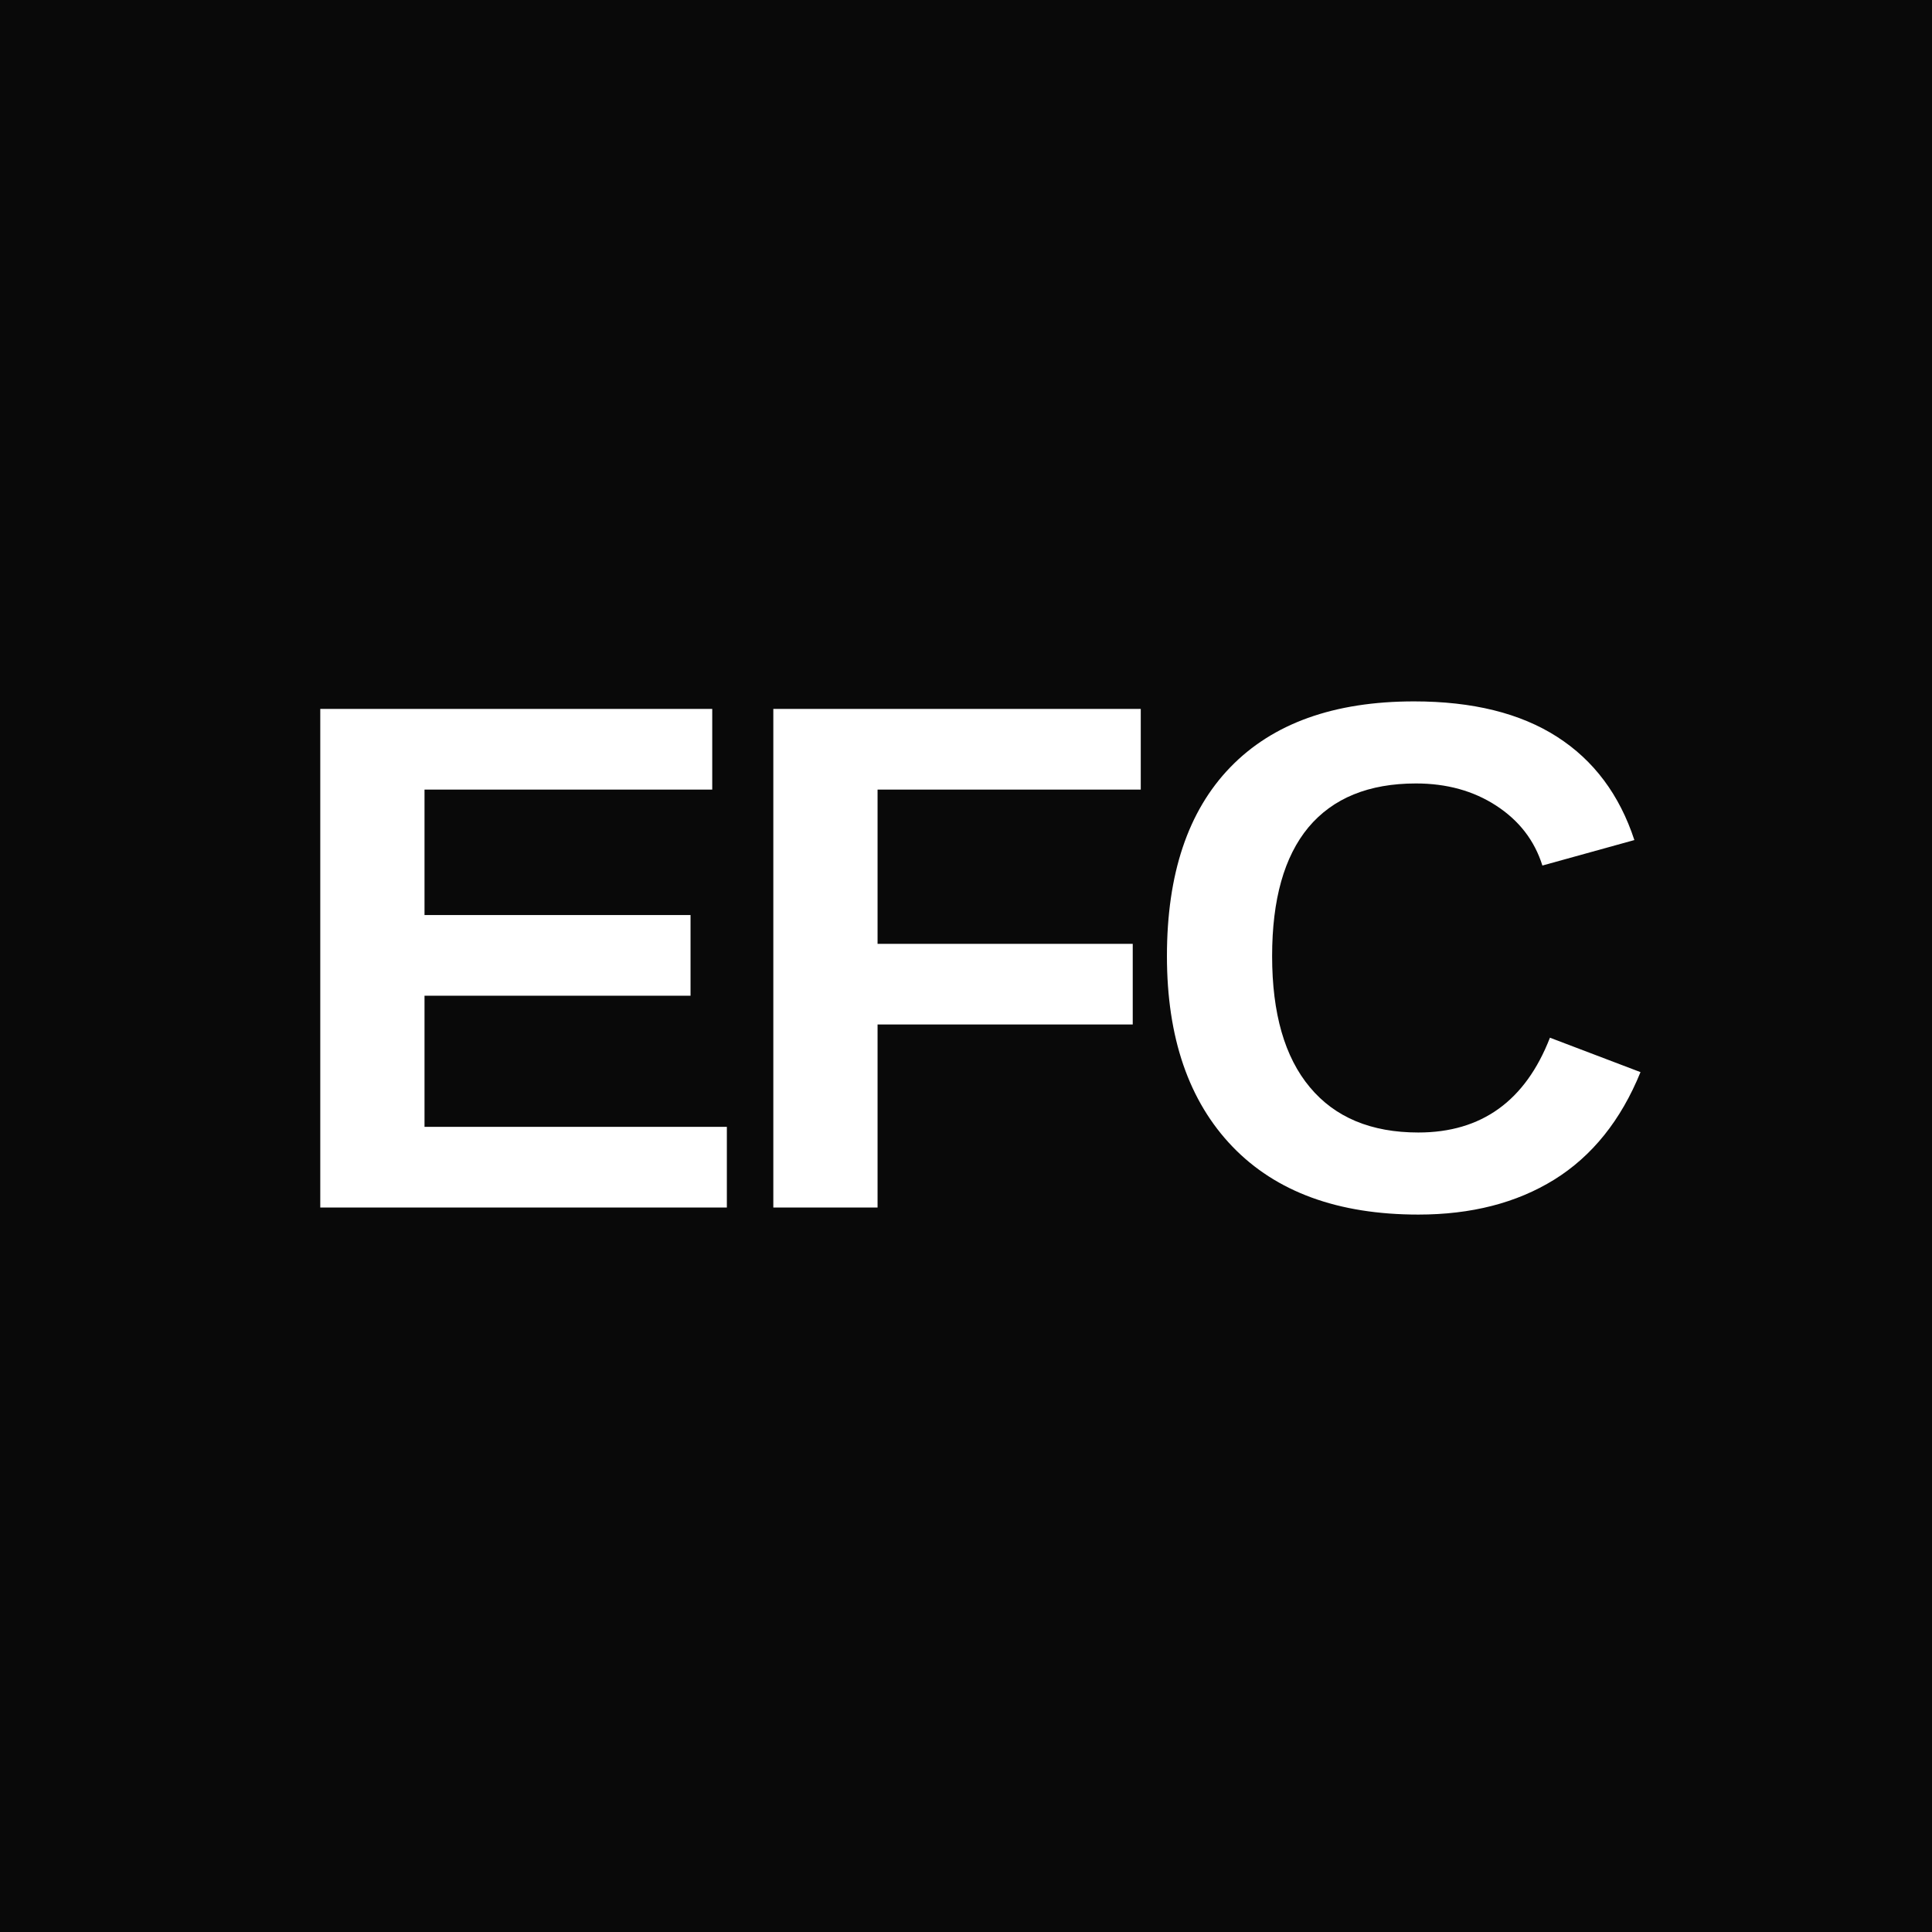
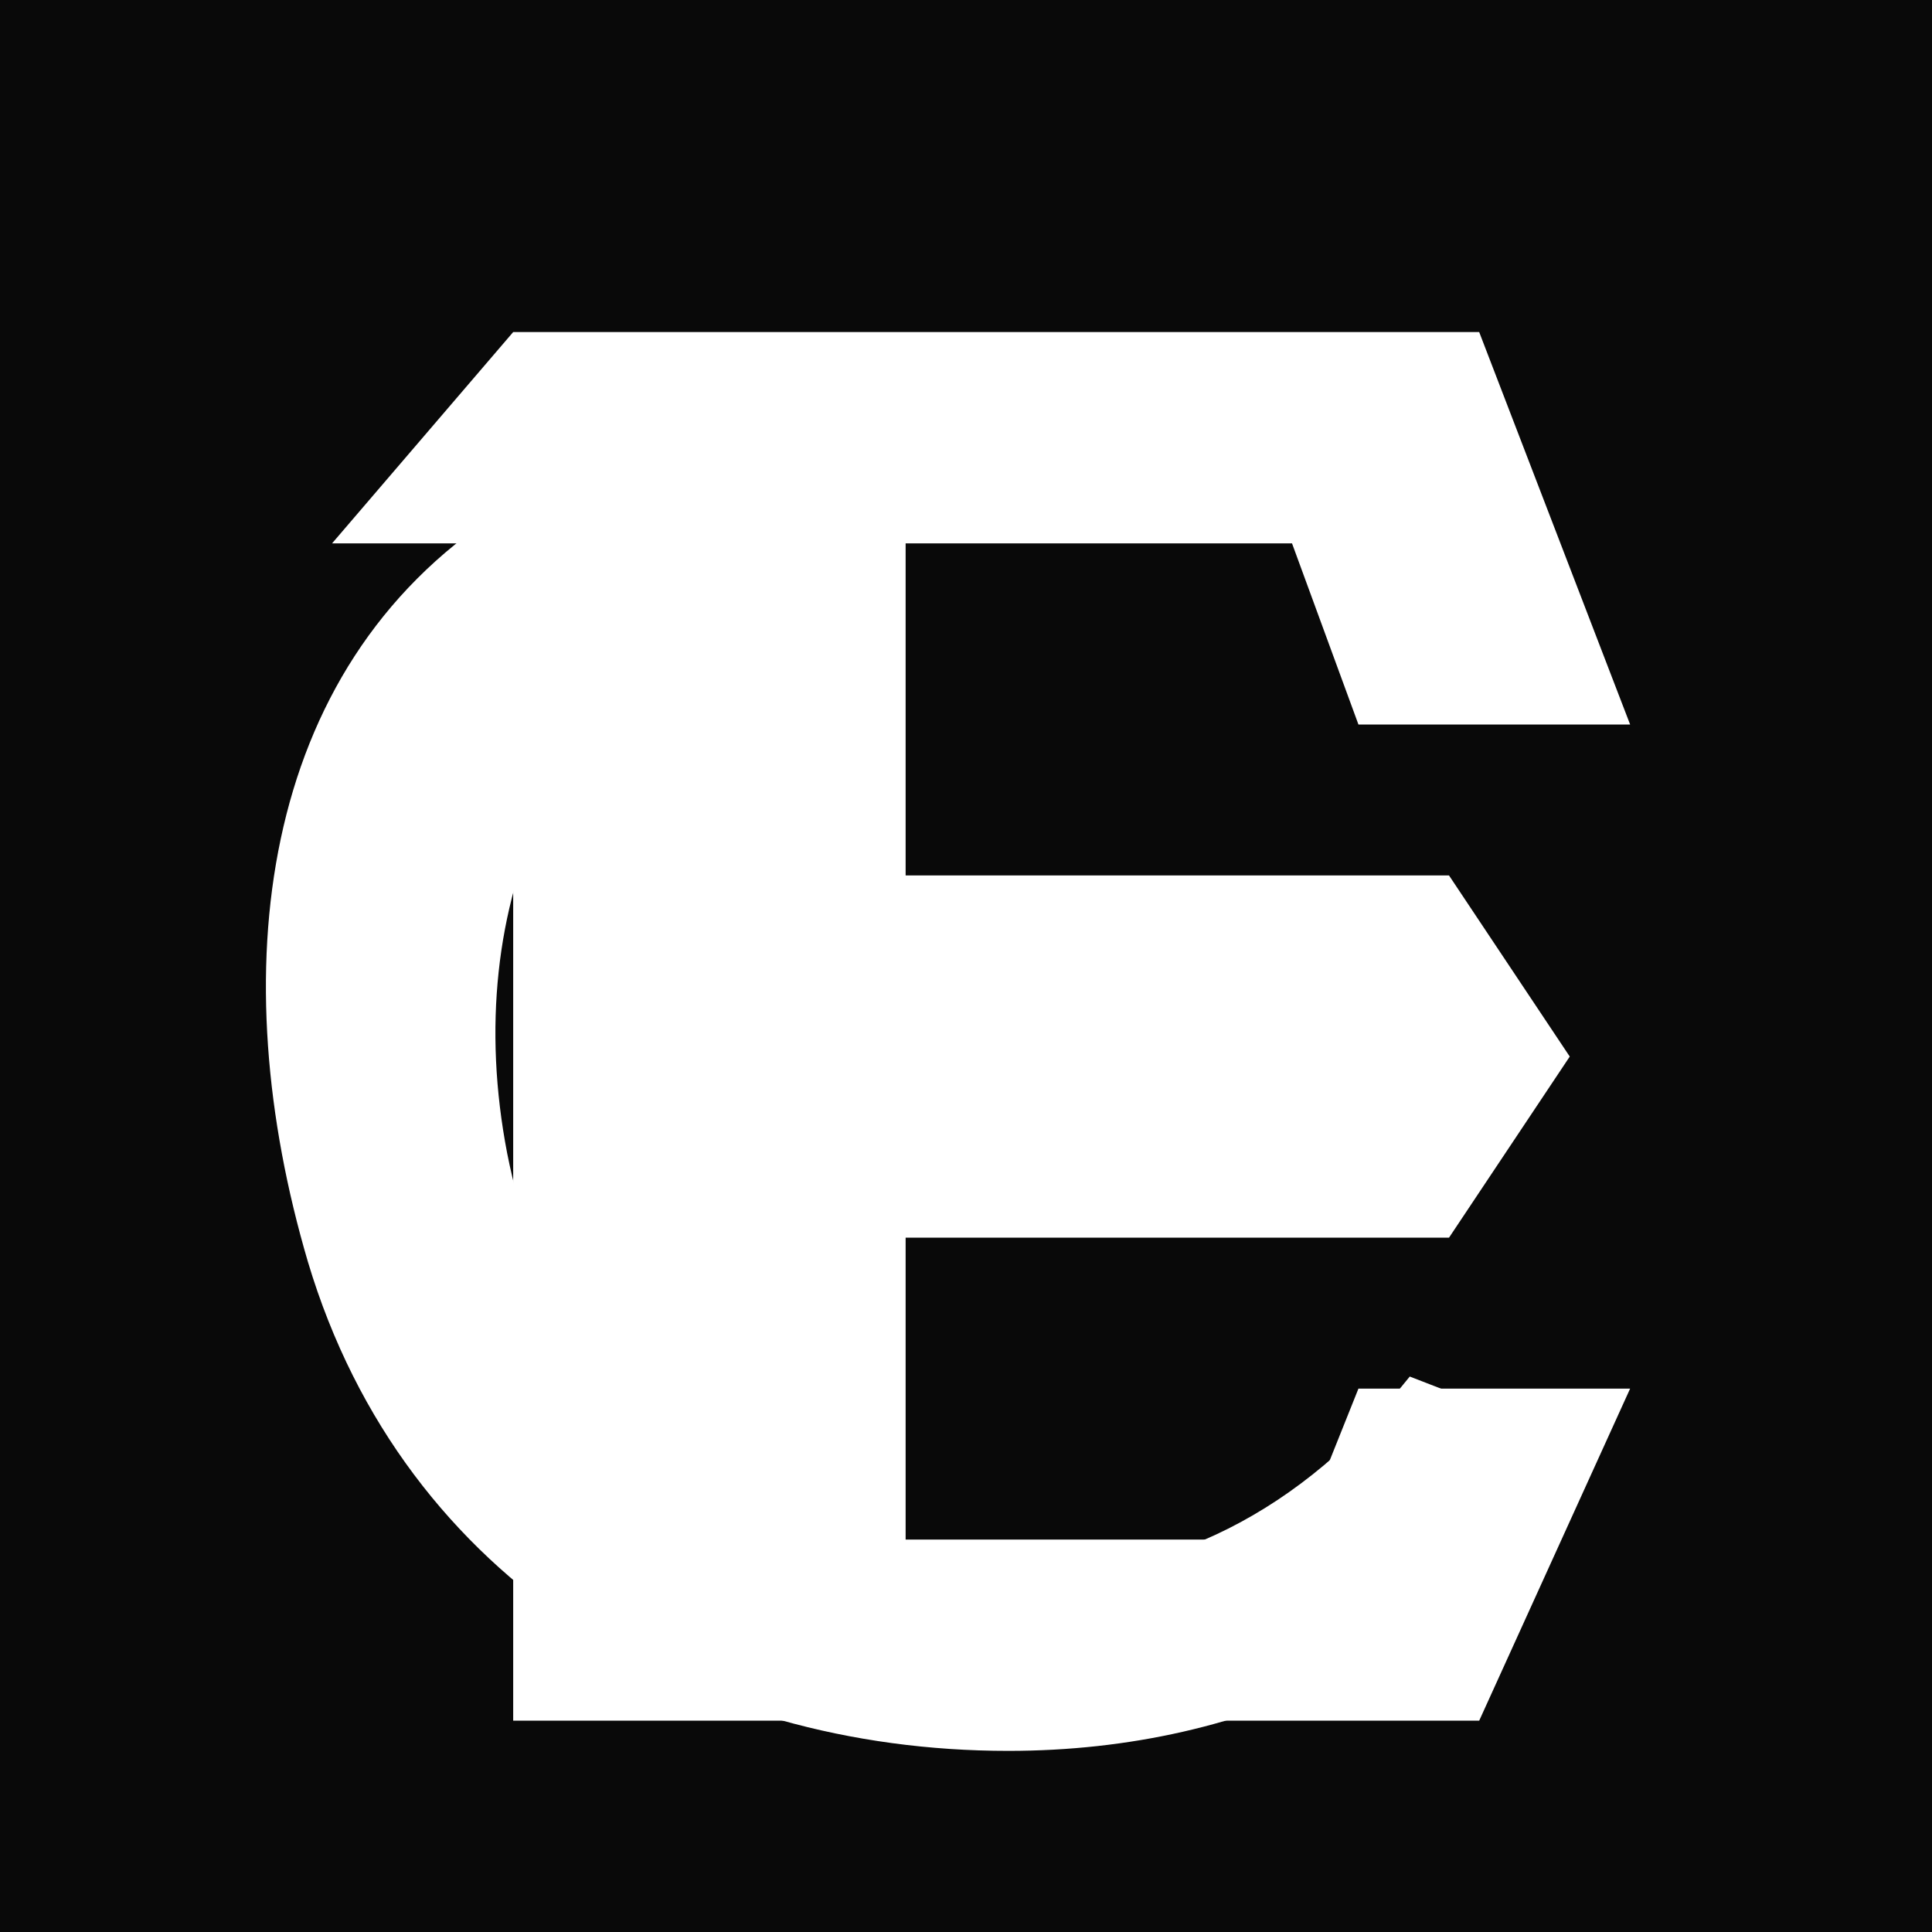
<svg xmlns="http://www.w3.org/2000/svg" viewBox="0 0 64 64" role="img" aria-label="Echelon Fitness Collective">
  <rect width="64" height="64" fill="#090909" />
-   <text x="32" y="40" text-anchor="middle" fill="#ffffff" font-family="Arial Black, Arial, sans-serif" font-size="24" font-weight="900" letter-spacing="-1">EFC</text>
+   <g fill="#ffffff">
+     <path d="M17 11h32l5 13h-9l-2.2-6H30v11h18l4 6-4 6H30v10h13l2-5h9l-5 11H17V18h-6z" />
+     <path d="M16.5 17C8.5 22.2 7.4 32.3 10.2 41.8 13.4 52.5 23 58 33.4 58c8 0 15-3.4 19.5-10l-6.2-2.4c-3.6 4.5-8 6.7-13.3 6.7-8.6 0-14.9-5.5-16.6-14.1-1.6-8.3 1.8-15.7 9-19.2z" />
+   </g>
</svg>
